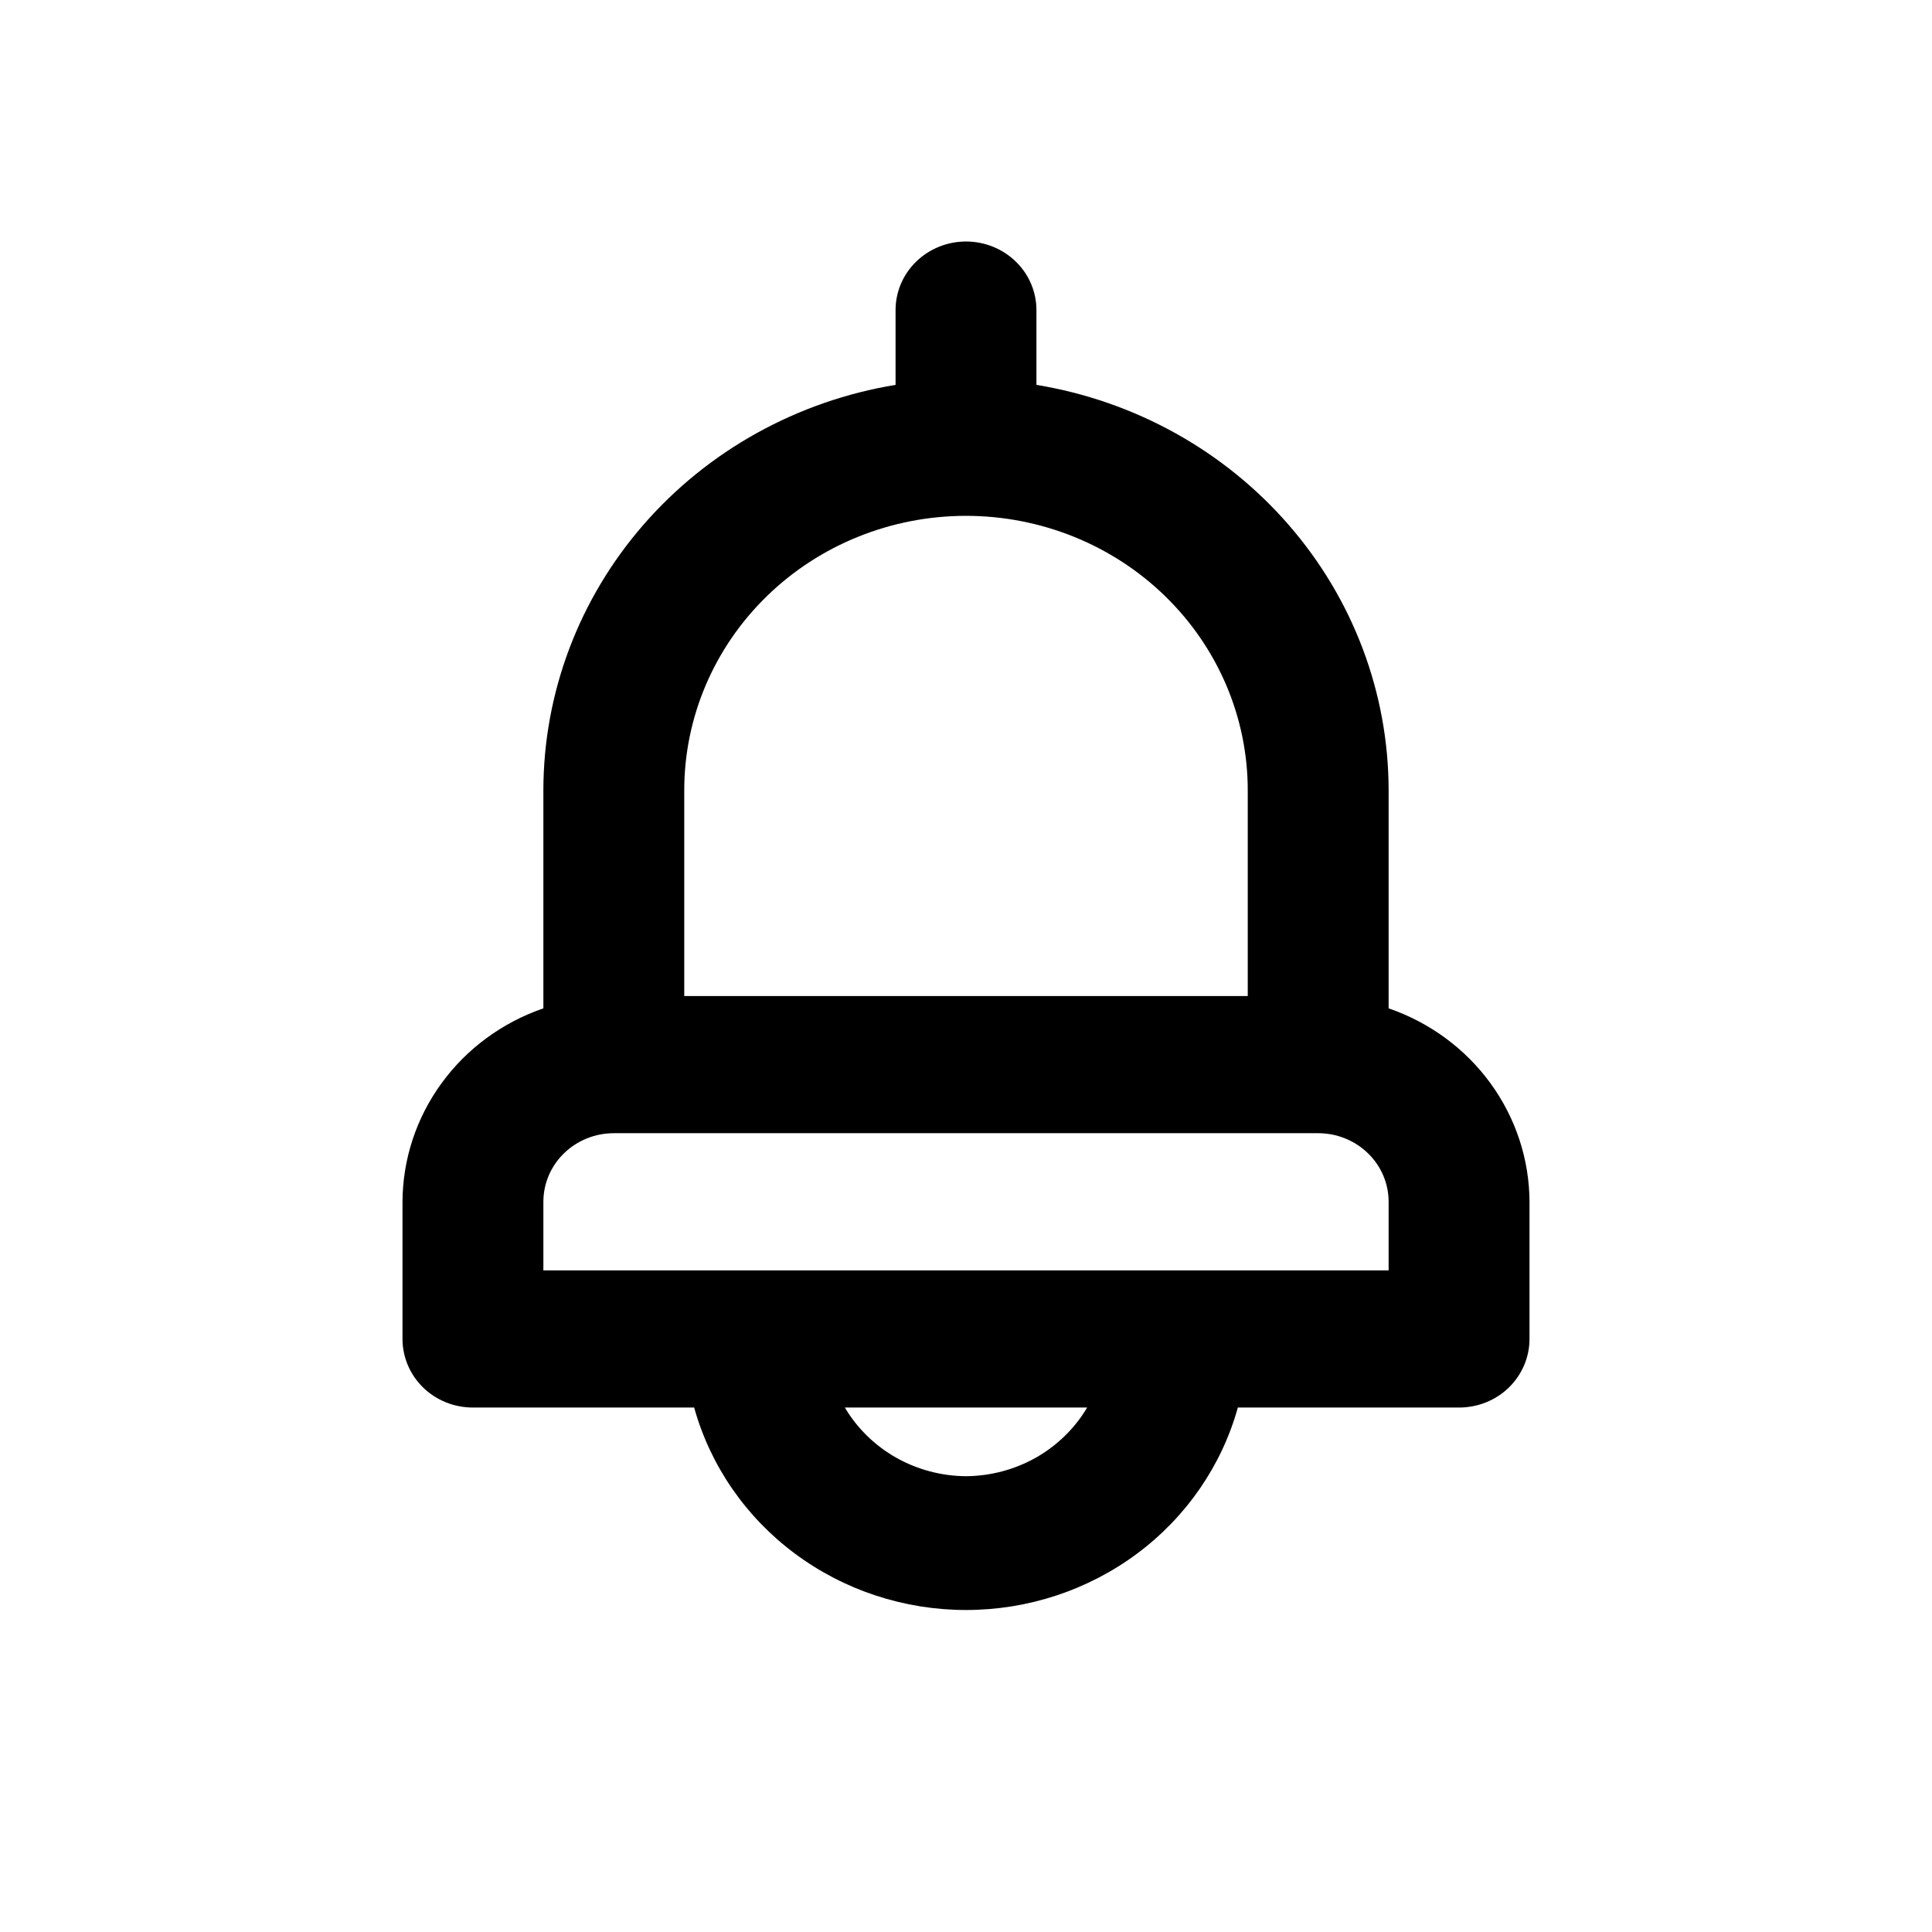
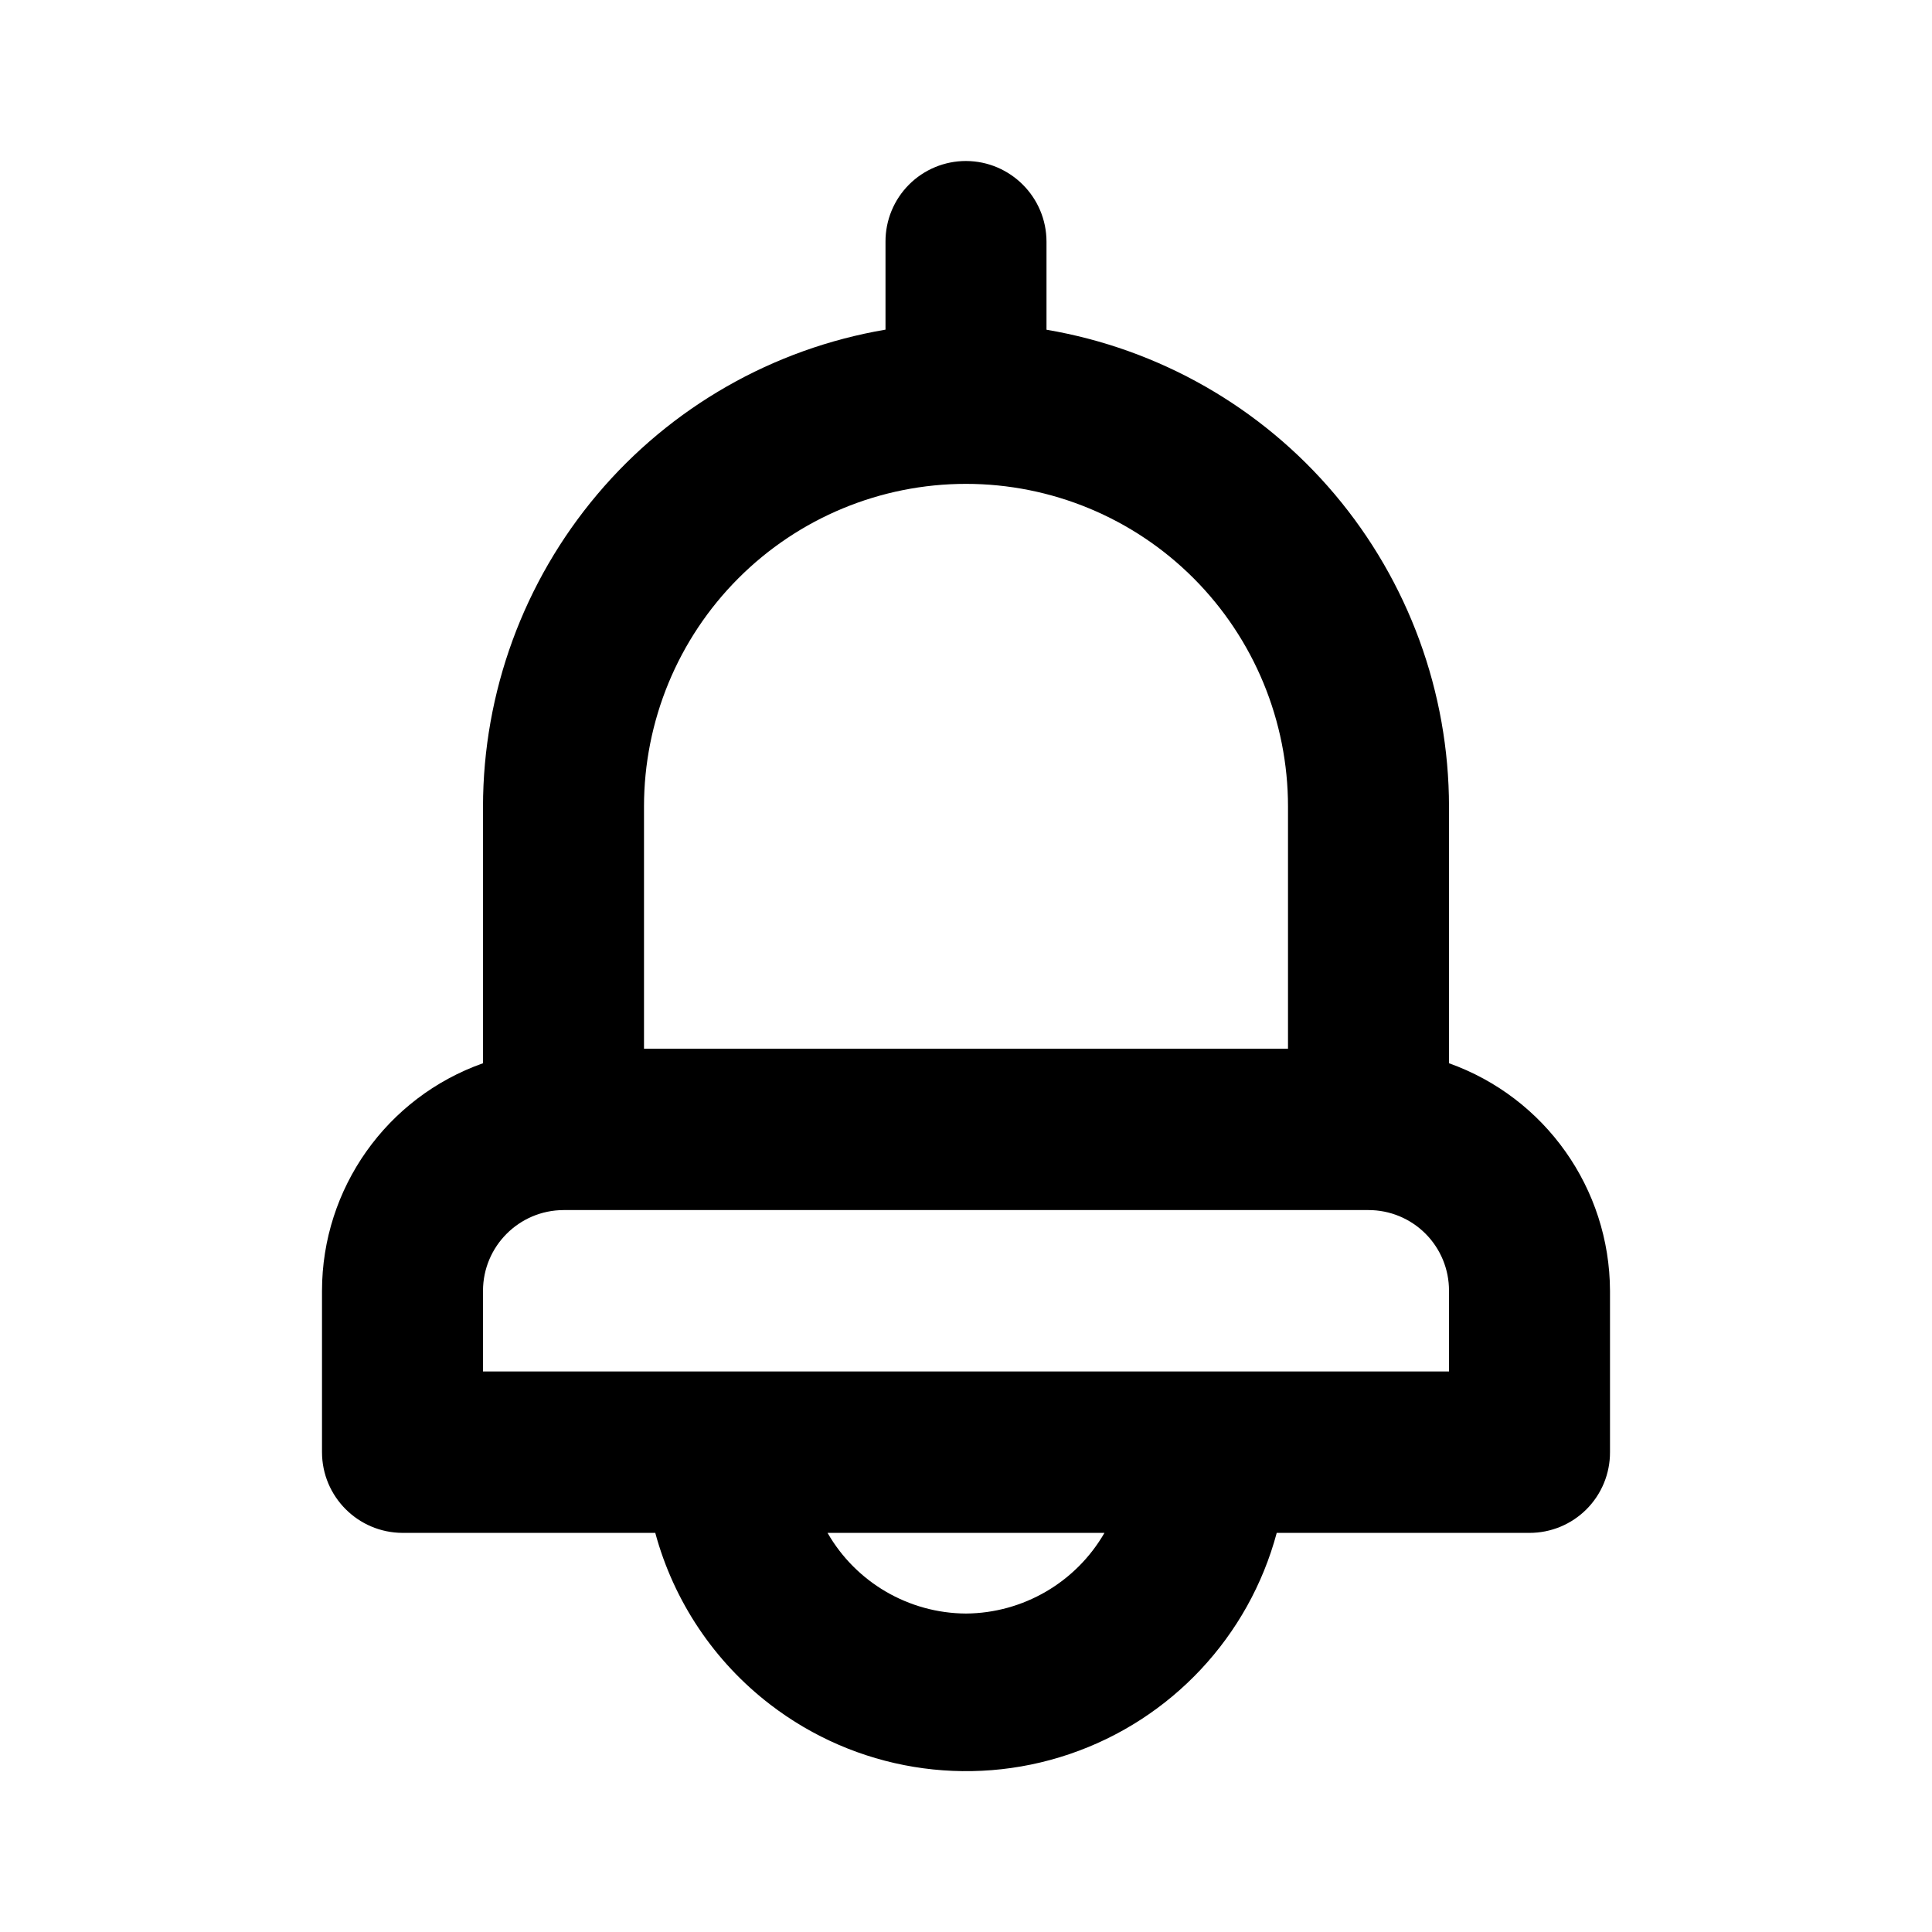
- <svg xmlns="http://www.w3.org/2000/svg" width="24" height="24" viewBox="0 0 24 24" fill="none">
-   <path d="M17.25 12.526V9.817C17.249 8.609 16.809 7.441 16.008 6.52C15.207 5.598 14.097 4.982 12.875 4.781V3.852C12.875 3.626 12.783 3.409 12.619 3.25C12.455 3.09 12.232 3 12 3C11.768 3 11.545 3.09 11.381 3.25C11.217 3.409 11.125 3.626 11.125 3.852V4.781C9.903 4.982 8.793 5.598 7.992 6.52C7.191 7.441 6.751 8.609 6.75 9.817V12.526C6.239 12.702 5.797 13.027 5.484 13.458C5.171 13.888 5.002 14.402 5 14.929V16.633C5 16.859 5.092 17.076 5.256 17.236C5.42 17.396 5.643 17.485 5.875 17.485H8.623C8.824 18.207 9.264 18.845 9.874 19.299C10.485 19.754 11.232 20 12 20C12.768 20 13.515 19.754 14.126 19.299C14.736 18.845 15.176 18.207 15.377 17.485H18.125C18.357 17.485 18.58 17.396 18.744 17.236C18.908 17.076 19 16.859 19 16.633V14.929C18.998 14.402 18.829 13.888 18.516 13.458C18.203 13.027 17.761 12.702 17.25 12.526ZM8.5 9.817C8.5 8.913 8.869 8.046 9.525 7.407C10.181 6.767 11.072 6.408 12 6.408C12.928 6.408 13.819 6.767 14.475 7.407C15.131 8.046 15.5 8.913 15.5 9.817V12.373H8.5V9.817ZM12 18.338C11.695 18.336 11.395 18.256 11.131 18.107C10.867 17.957 10.648 17.743 10.495 17.485H13.505C13.352 17.743 13.133 17.957 12.869 18.107C12.605 18.256 12.305 18.336 12 18.338ZM17.25 15.781H6.75V14.929C6.75 14.703 6.842 14.486 7.006 14.327C7.17 14.167 7.393 14.077 7.625 14.077H16.375C16.607 14.077 16.83 14.167 16.994 14.327C17.158 14.486 17.25 14.703 17.25 14.929V15.781Z" fill="currentColor" />
+ <svg xmlns="http://www.w3.org/2000/svg" width="24" height="24" fill="currentColor" viewBox="0 0 24 24">
+   <path d="M18 13.207V10.02a6.023 6.023 0 0 0-1.42-3.88A5.996 5.996 0 0 0 13 4.096V3.002A1.004 1.004 0 0 0 12 2a.999.999 0 0 0-1 1.002v1.093a5.997 5.997 0 0 0-3.58 2.046A6.024 6.024 0 0 0 6 10.02v3.188a3 3 0 0 0-2 2.826v2.005a1.004 1.004 0 0 0 1 1.003h3.14c.23.85.733 1.6 1.43 2.134a3.994 3.994 0 0 0 6.29-2.134H19a.999.999 0 0 0 1-1.003v-2.005a3.012 3.012 0 0 0-2-2.826ZM8 10.02c0-1.064.421-2.084 1.172-2.836a3.995 3.995 0 0 1 5.656 0A4.015 4.015 0 0 1 16 10.02v3.007H8V10.02Zm4 10.024a1.996 1.996 0 0 1-1.72-1.002h3.44A2.003 2.003 0 0 1 12 20.044Zm6-3.007H6v-1.003a1.004 1.004 0 0 1 1-1.002h10a.999.999 0 0 1 1 1.002v1.003Z" />
</svg>
